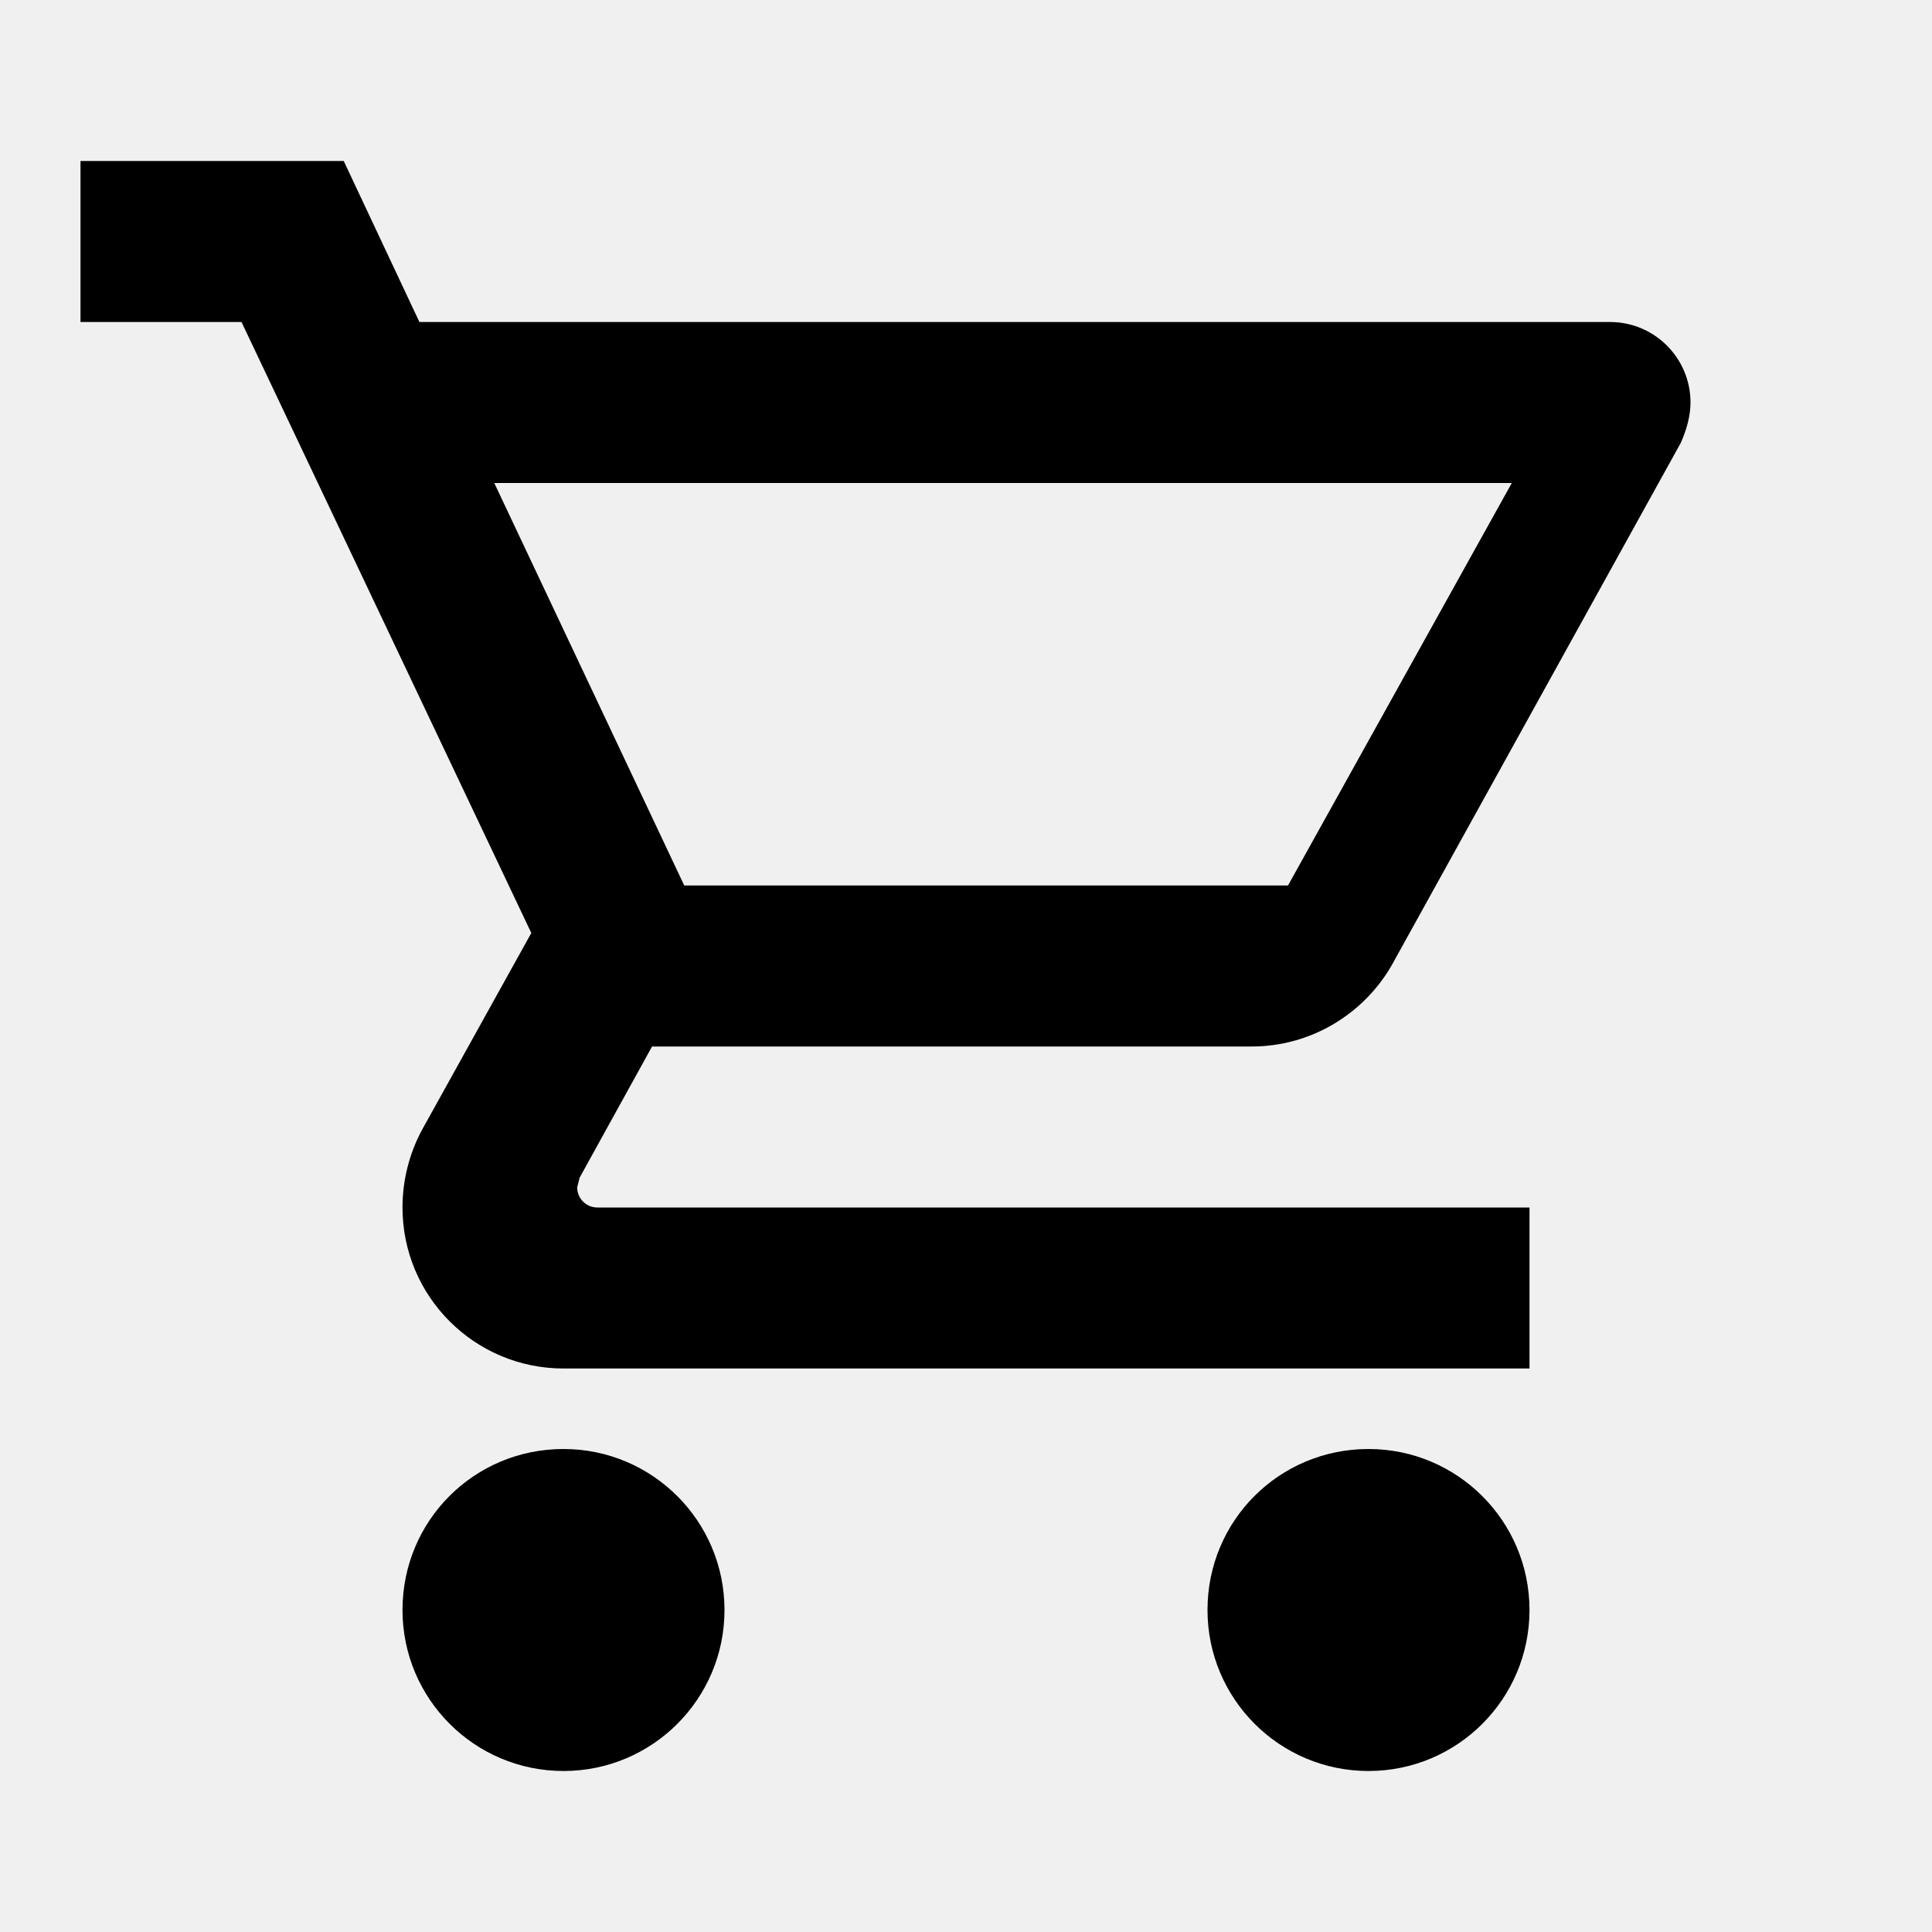
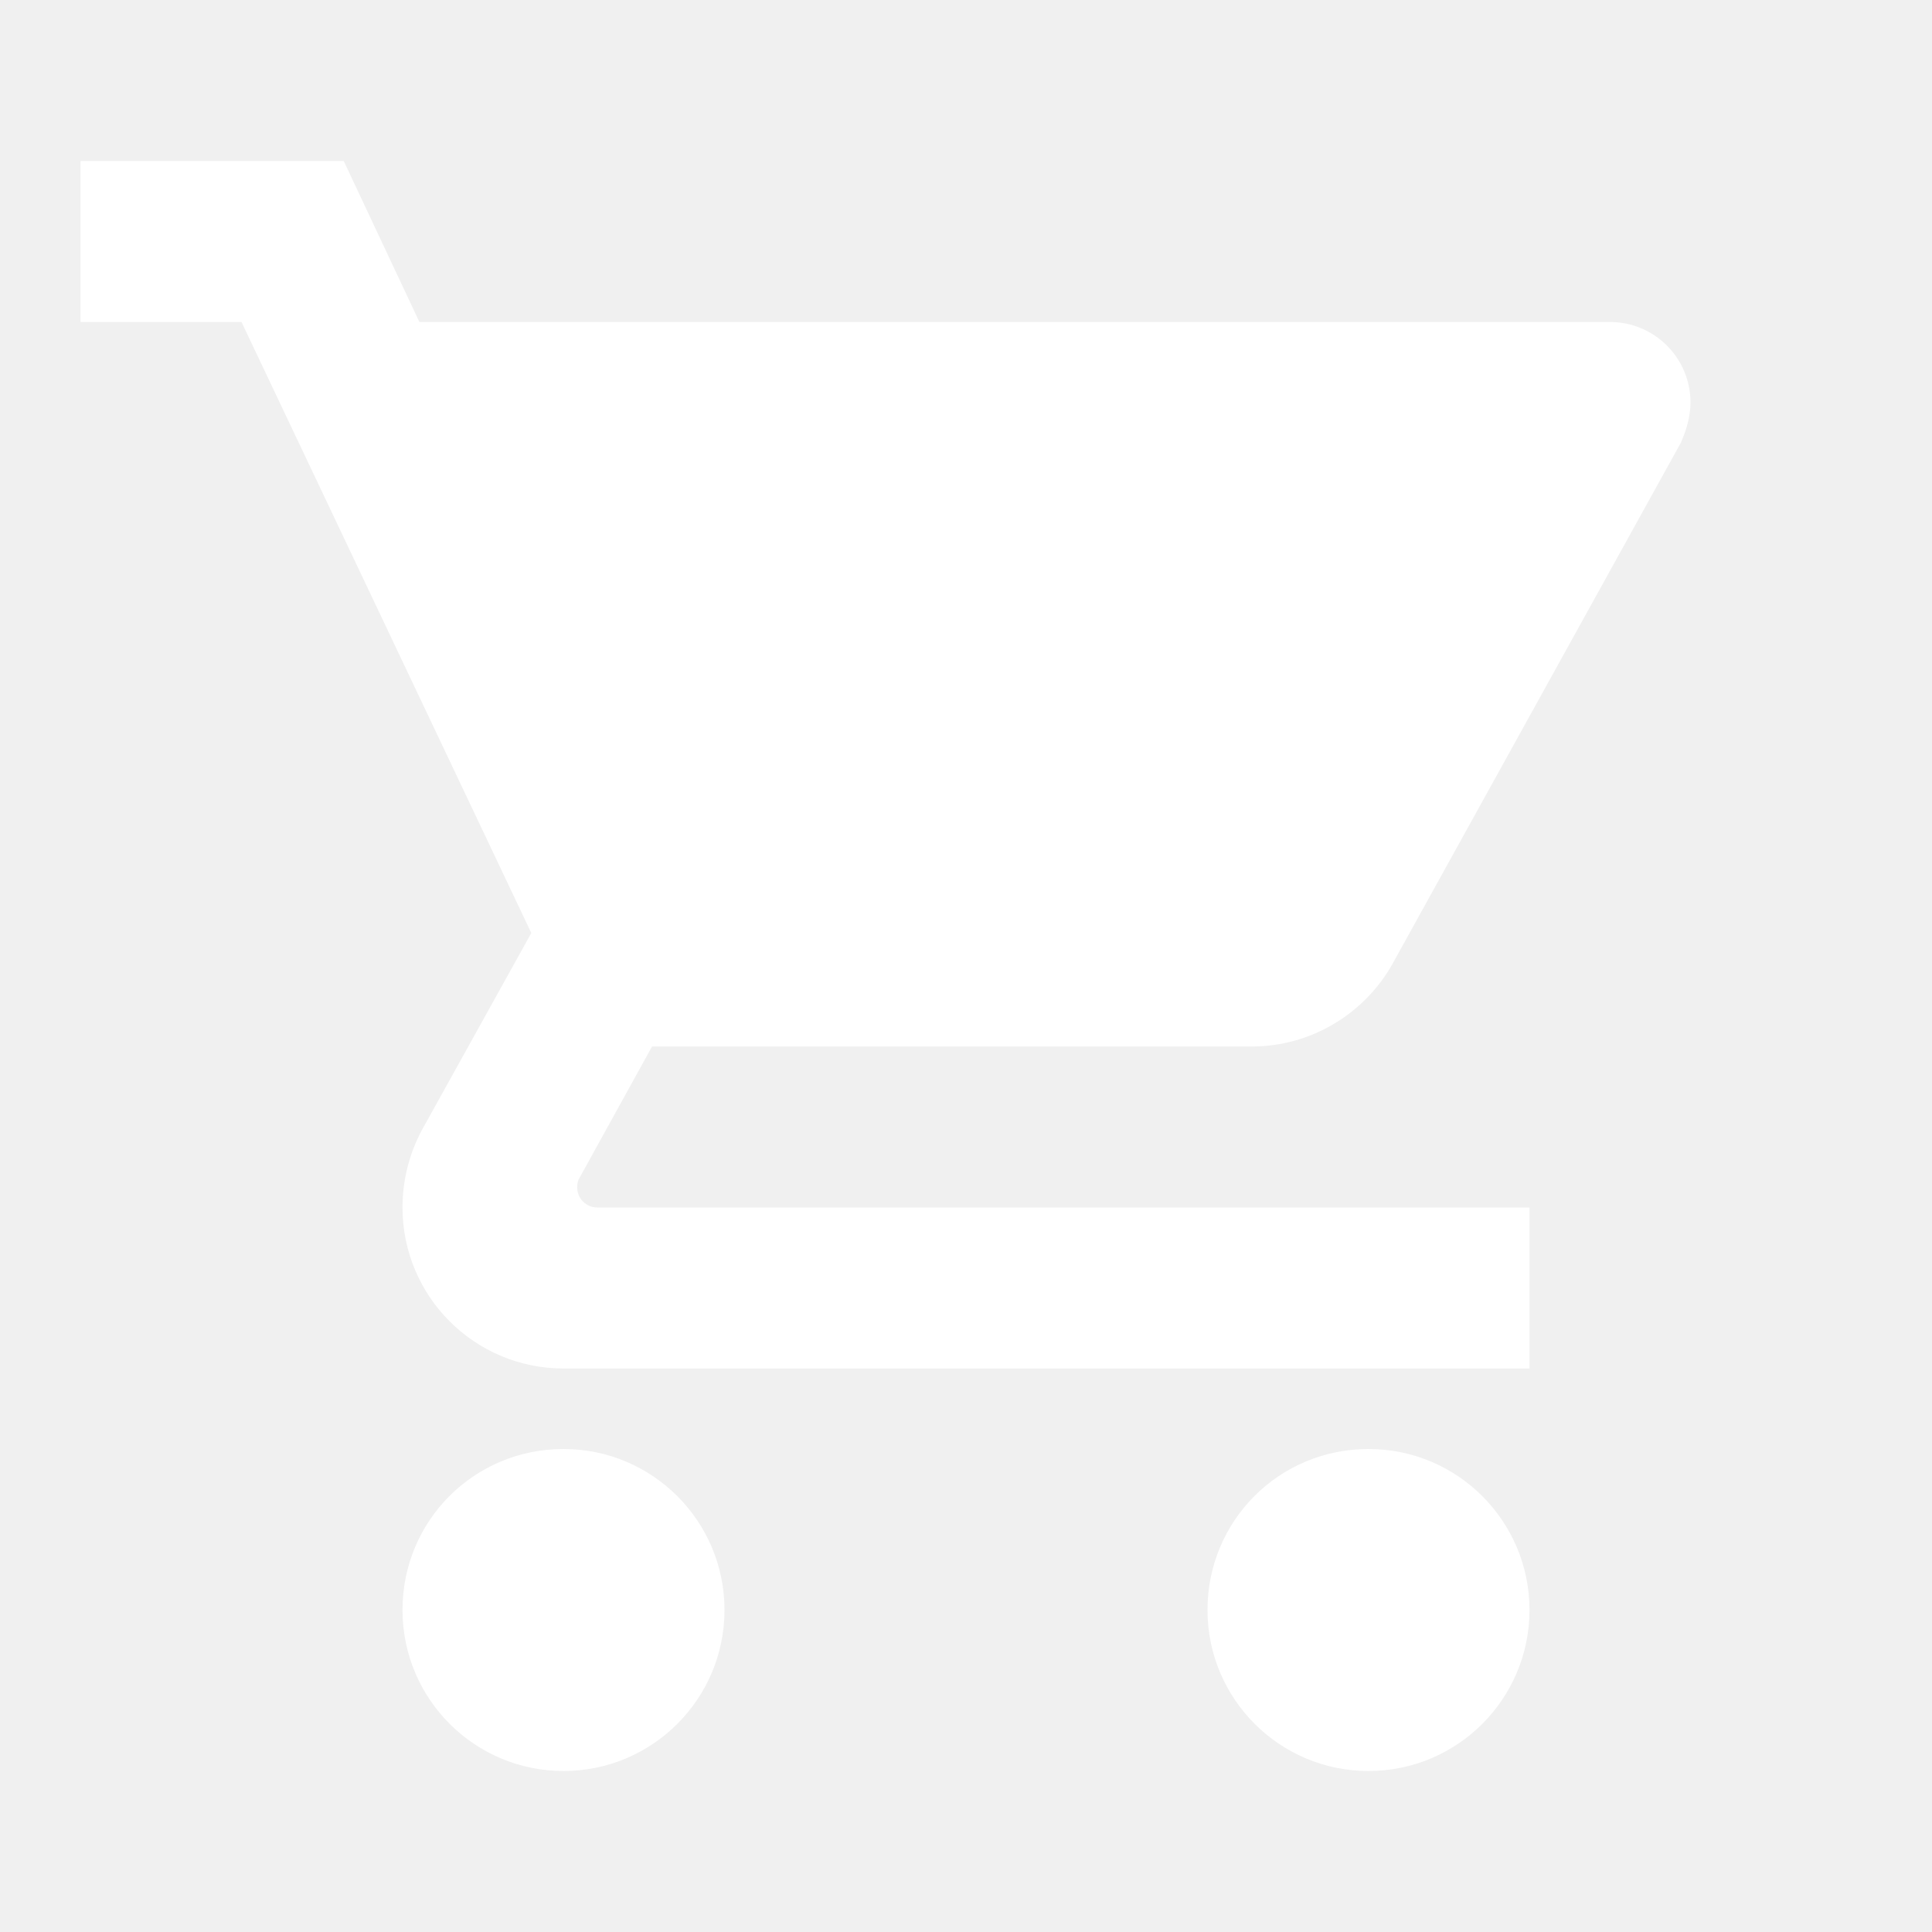
- <svg xmlns="http://www.w3.org/2000/svg" width="24" height="24" viewBox="0 0 24 24">
-   <path fill="currentColor" d="M17 18a2 2 0 0 1 2 2a2 2 0 0 1-2 2a2 2 0 0 1-2-2c0-1.11.89-2 2-2M1 2h3.27l.94 2H20a1 1 0 0 1 1 1c0 .17-.05.34-.12.5l-3.58 6.47c-.34.61-1 1.03-1.75 1.03H8.1l-.9 1.63l-.03.12a.25.25 0 0 0 .25.25H19v2H7a2 2 0 0 1-2-2c0-.35.09-.68.24-.96l1.36-2.45L3 4H1V2m6 16a2 2 0 0 1 2 2a2 2 0 0 1-2 2a2 2 0 0 1-2-2c0-1.11.89-2 2-2m9-7l2.78-5H6.14l2.36 5H16Z" />
+ <svg xmlns="http://www.w3.org/2000/svg" width="40" height="40" viewBox="0 0 24 24">
+   <path fill="#fff" d="M17 18c-1.11 0-2 .89-2 2a2 2 0 0 0 2 2a2 2 0 0 0 2-2a2 2 0 0 0-2-2M1 2v2h2l3.6 7.59l-1.36 2.45c-.15.28-.24.61-.24.96a2 2 0 0 0 2 2h12v-2H7.42a.25.25 0 0 1-.25-.25c0-.05.01-.09.03-.12L8.1 13h7.45c.75 0 1.41-.42 1.75-1.03l3.58-6.47c.07-.16.12-.33.12-.5a1 1 0 0 0-1-1H5.21l-.94-2M7 18c-1.11 0-2 .89-2 2a2 2 0 0 0 2 2a2 2 0 0 0 2-2a2 2 0 0 0-2-2Z" />
</svg>
